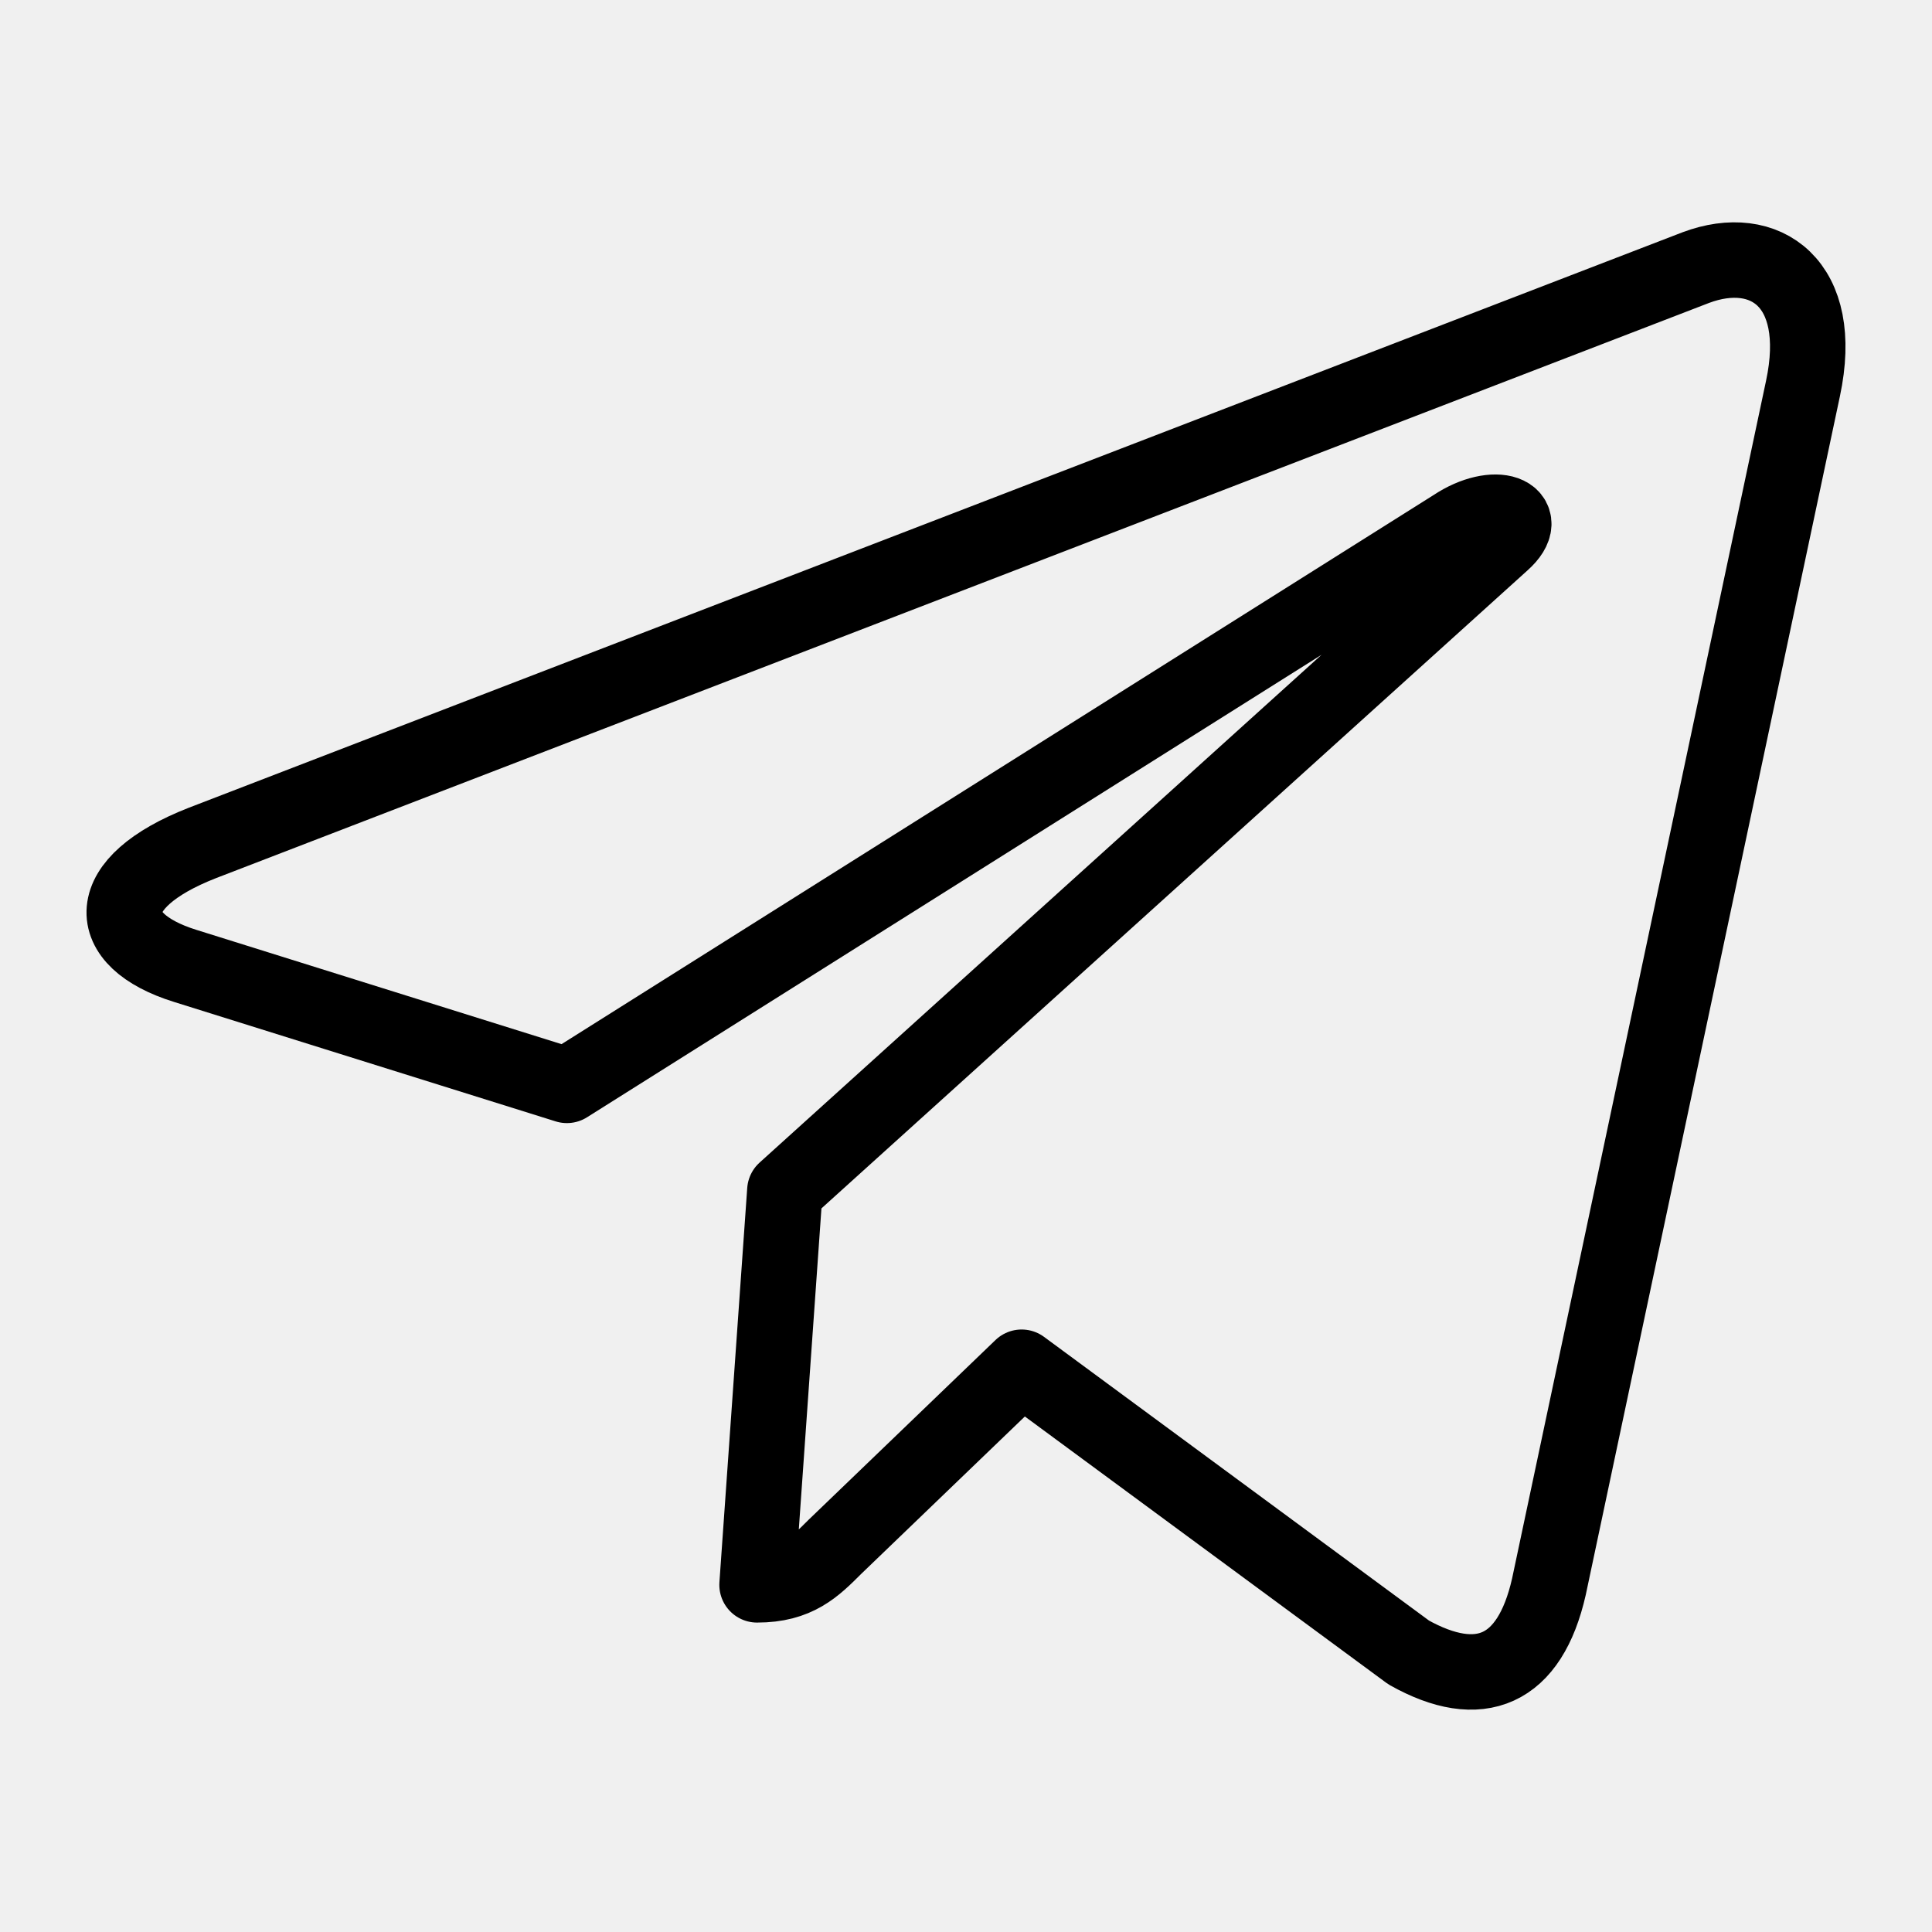
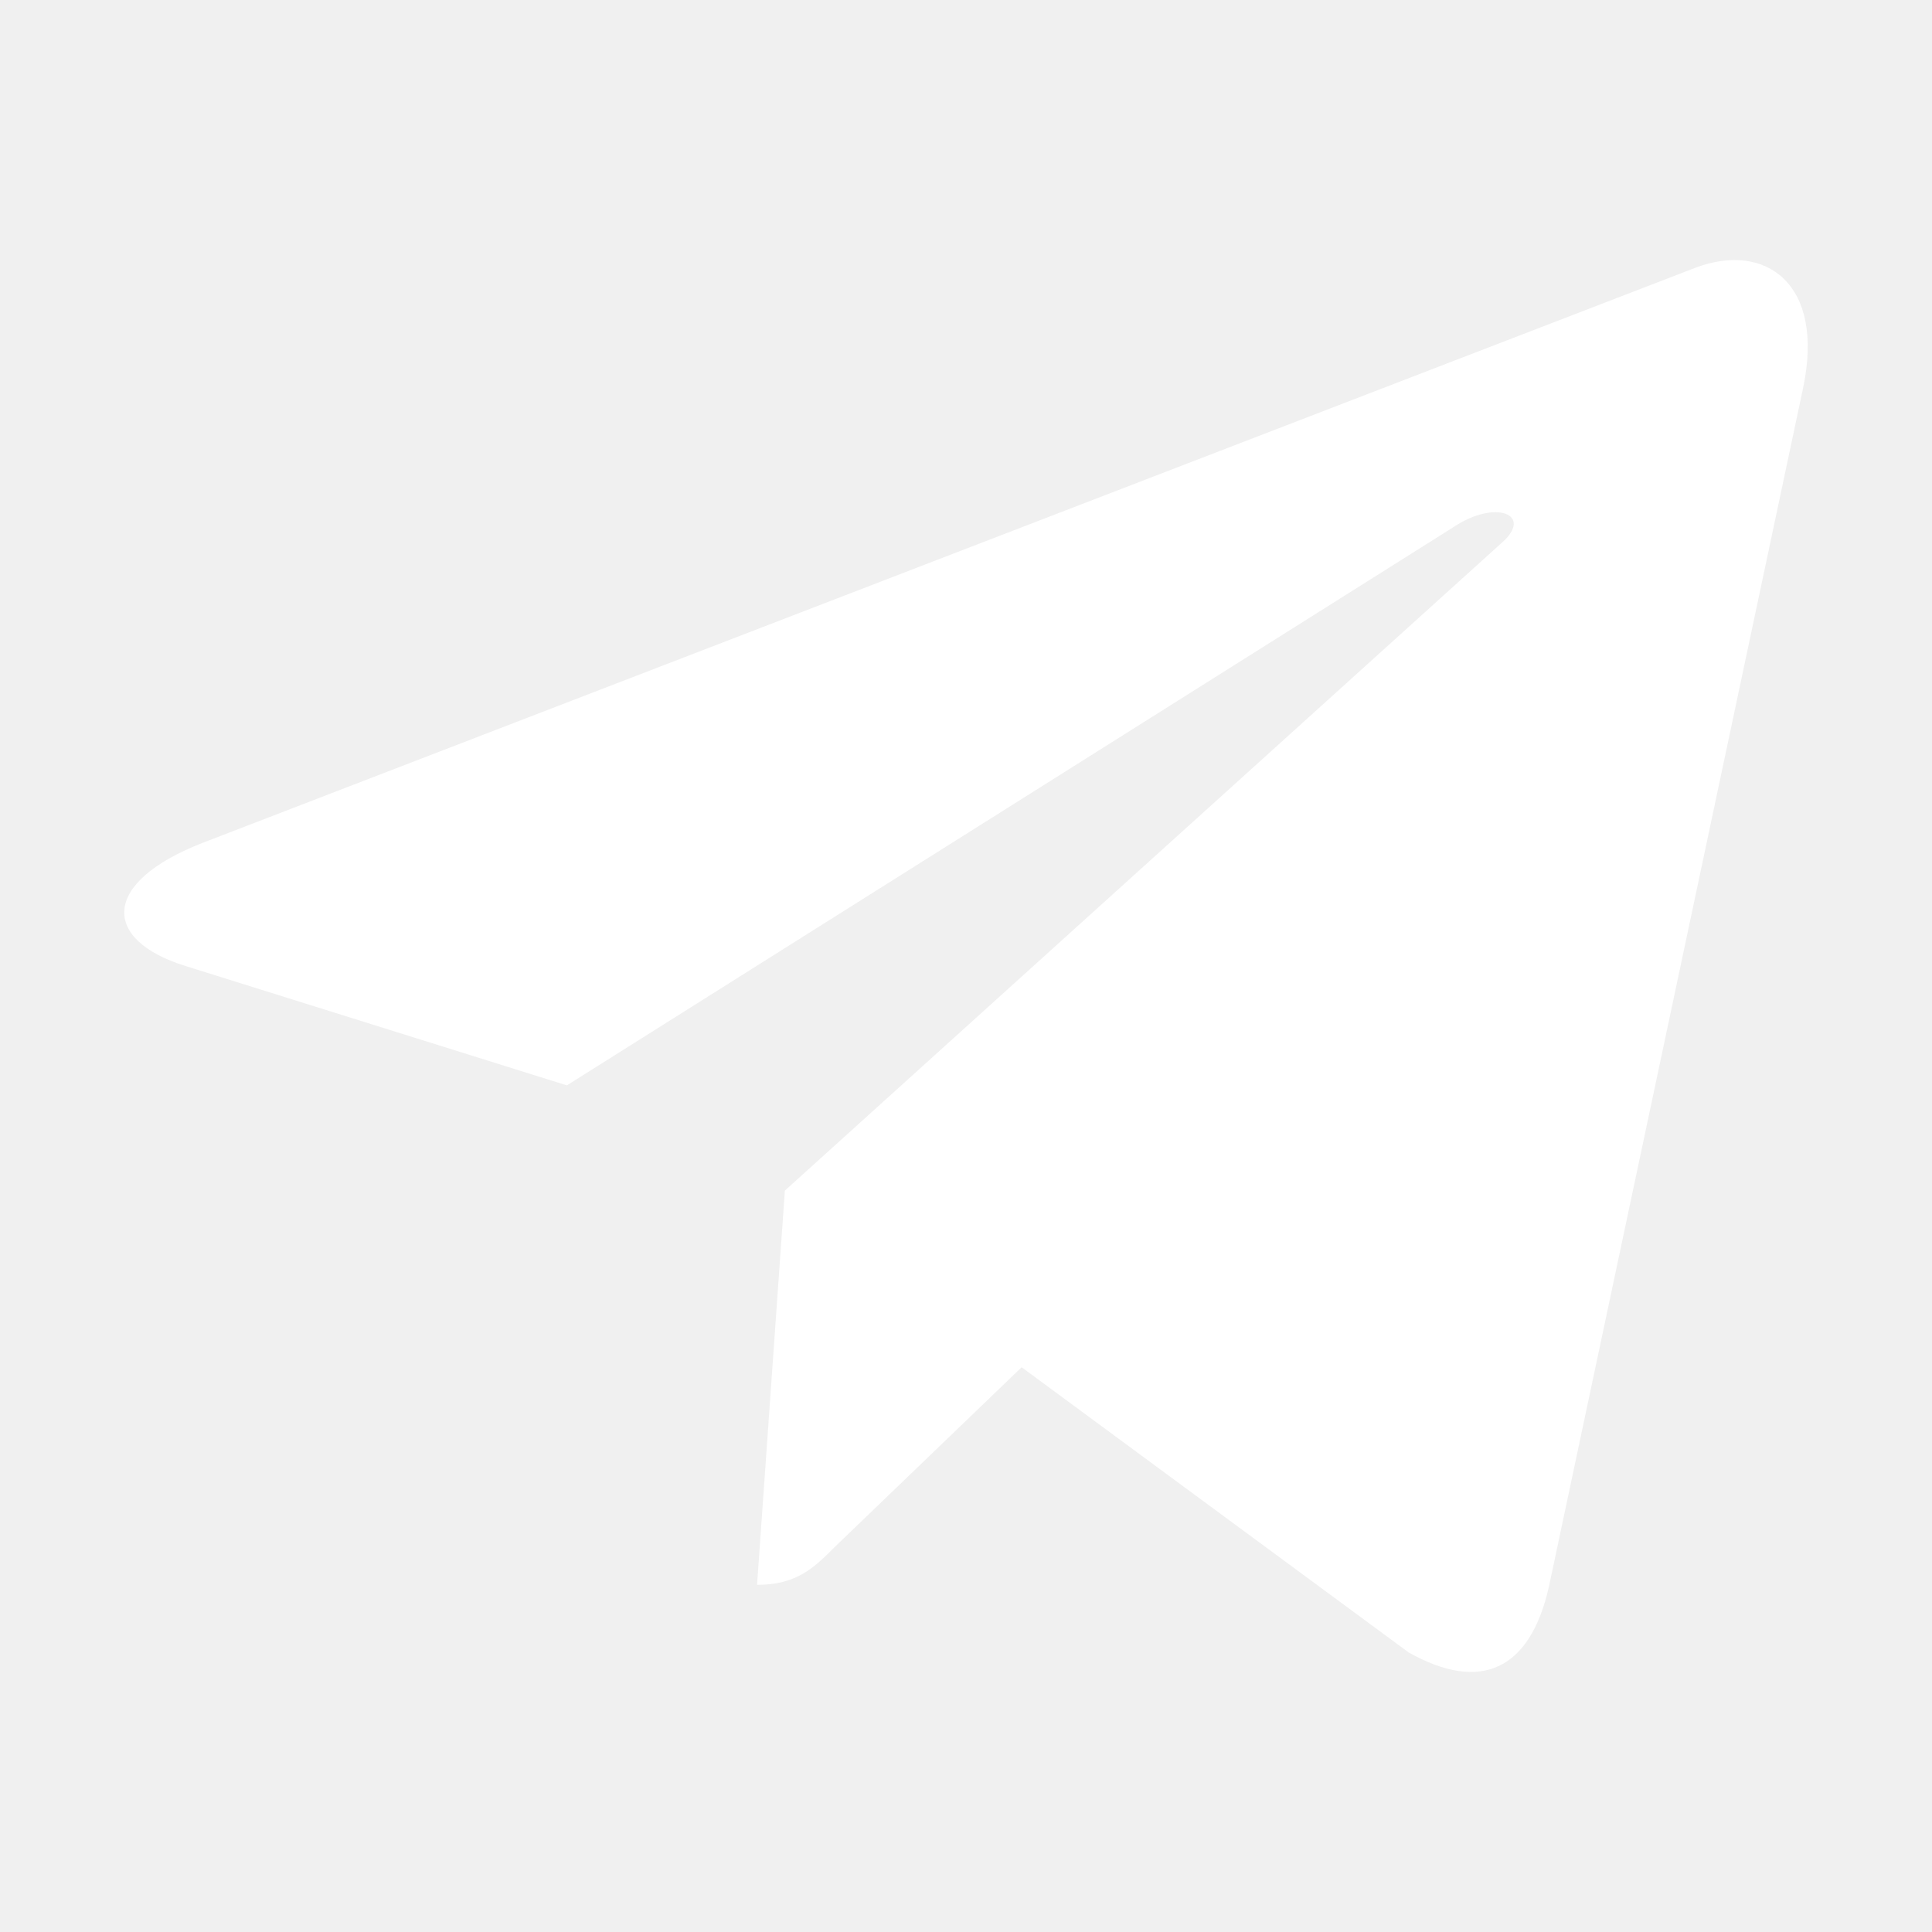
<svg xmlns="http://www.w3.org/2000/svg" height="512px" style="enable-background:new 0 0 512 512;" version="1.1" viewBox="0 0 512 512" width="512px" xml:space="preserve">
  <g id="comp_x5F_335-telegram">
    <g>
-       <path d="    M477.805,102.98l-67.327,317.516c-5.08,22.41-18.326,27.984-37.15,17.431l-102.585-75.596l-49.497,47.607    c-5.477,5.478-10.06,10.061-20.617,10.061l7.37-104.479l190.129-171.805c8.268-7.37-1.792-11.454-12.848-4.083L150.233,287.633    l-101.19-31.672c-22.011-6.873-22.408-22.012,4.581-32.568L449.419,70.911C467.744,64.039,483.779,74.993,477.805,102.98z" style="fill:none;stroke:#000000;stroke-width:20;stroke-linecap:round;stroke-linejoin:round;stroke-miterlimit:10;" />
+       <path d="    M477.805,102.98l-67.327,317.516c-5.08,22.41-18.326,27.984-37.15,17.431l-102.585-75.596l-49.497,47.607    c-5.477,5.478-10.06,10.061-20.617,10.061l7.37-104.479l190.129-171.805c8.268-7.37-1.792-11.454-12.848-4.083L150.233,287.633    l-101.19-31.672c-22.011-6.873-22.408-22.012,4.581-32.568L449.419,70.911C467.744,64.039,483.779,74.993,477.805,102.98z" style="fill:#ffffff;" />
    </g>
  </g>
  <g id="Layer_1" />
</svg>
